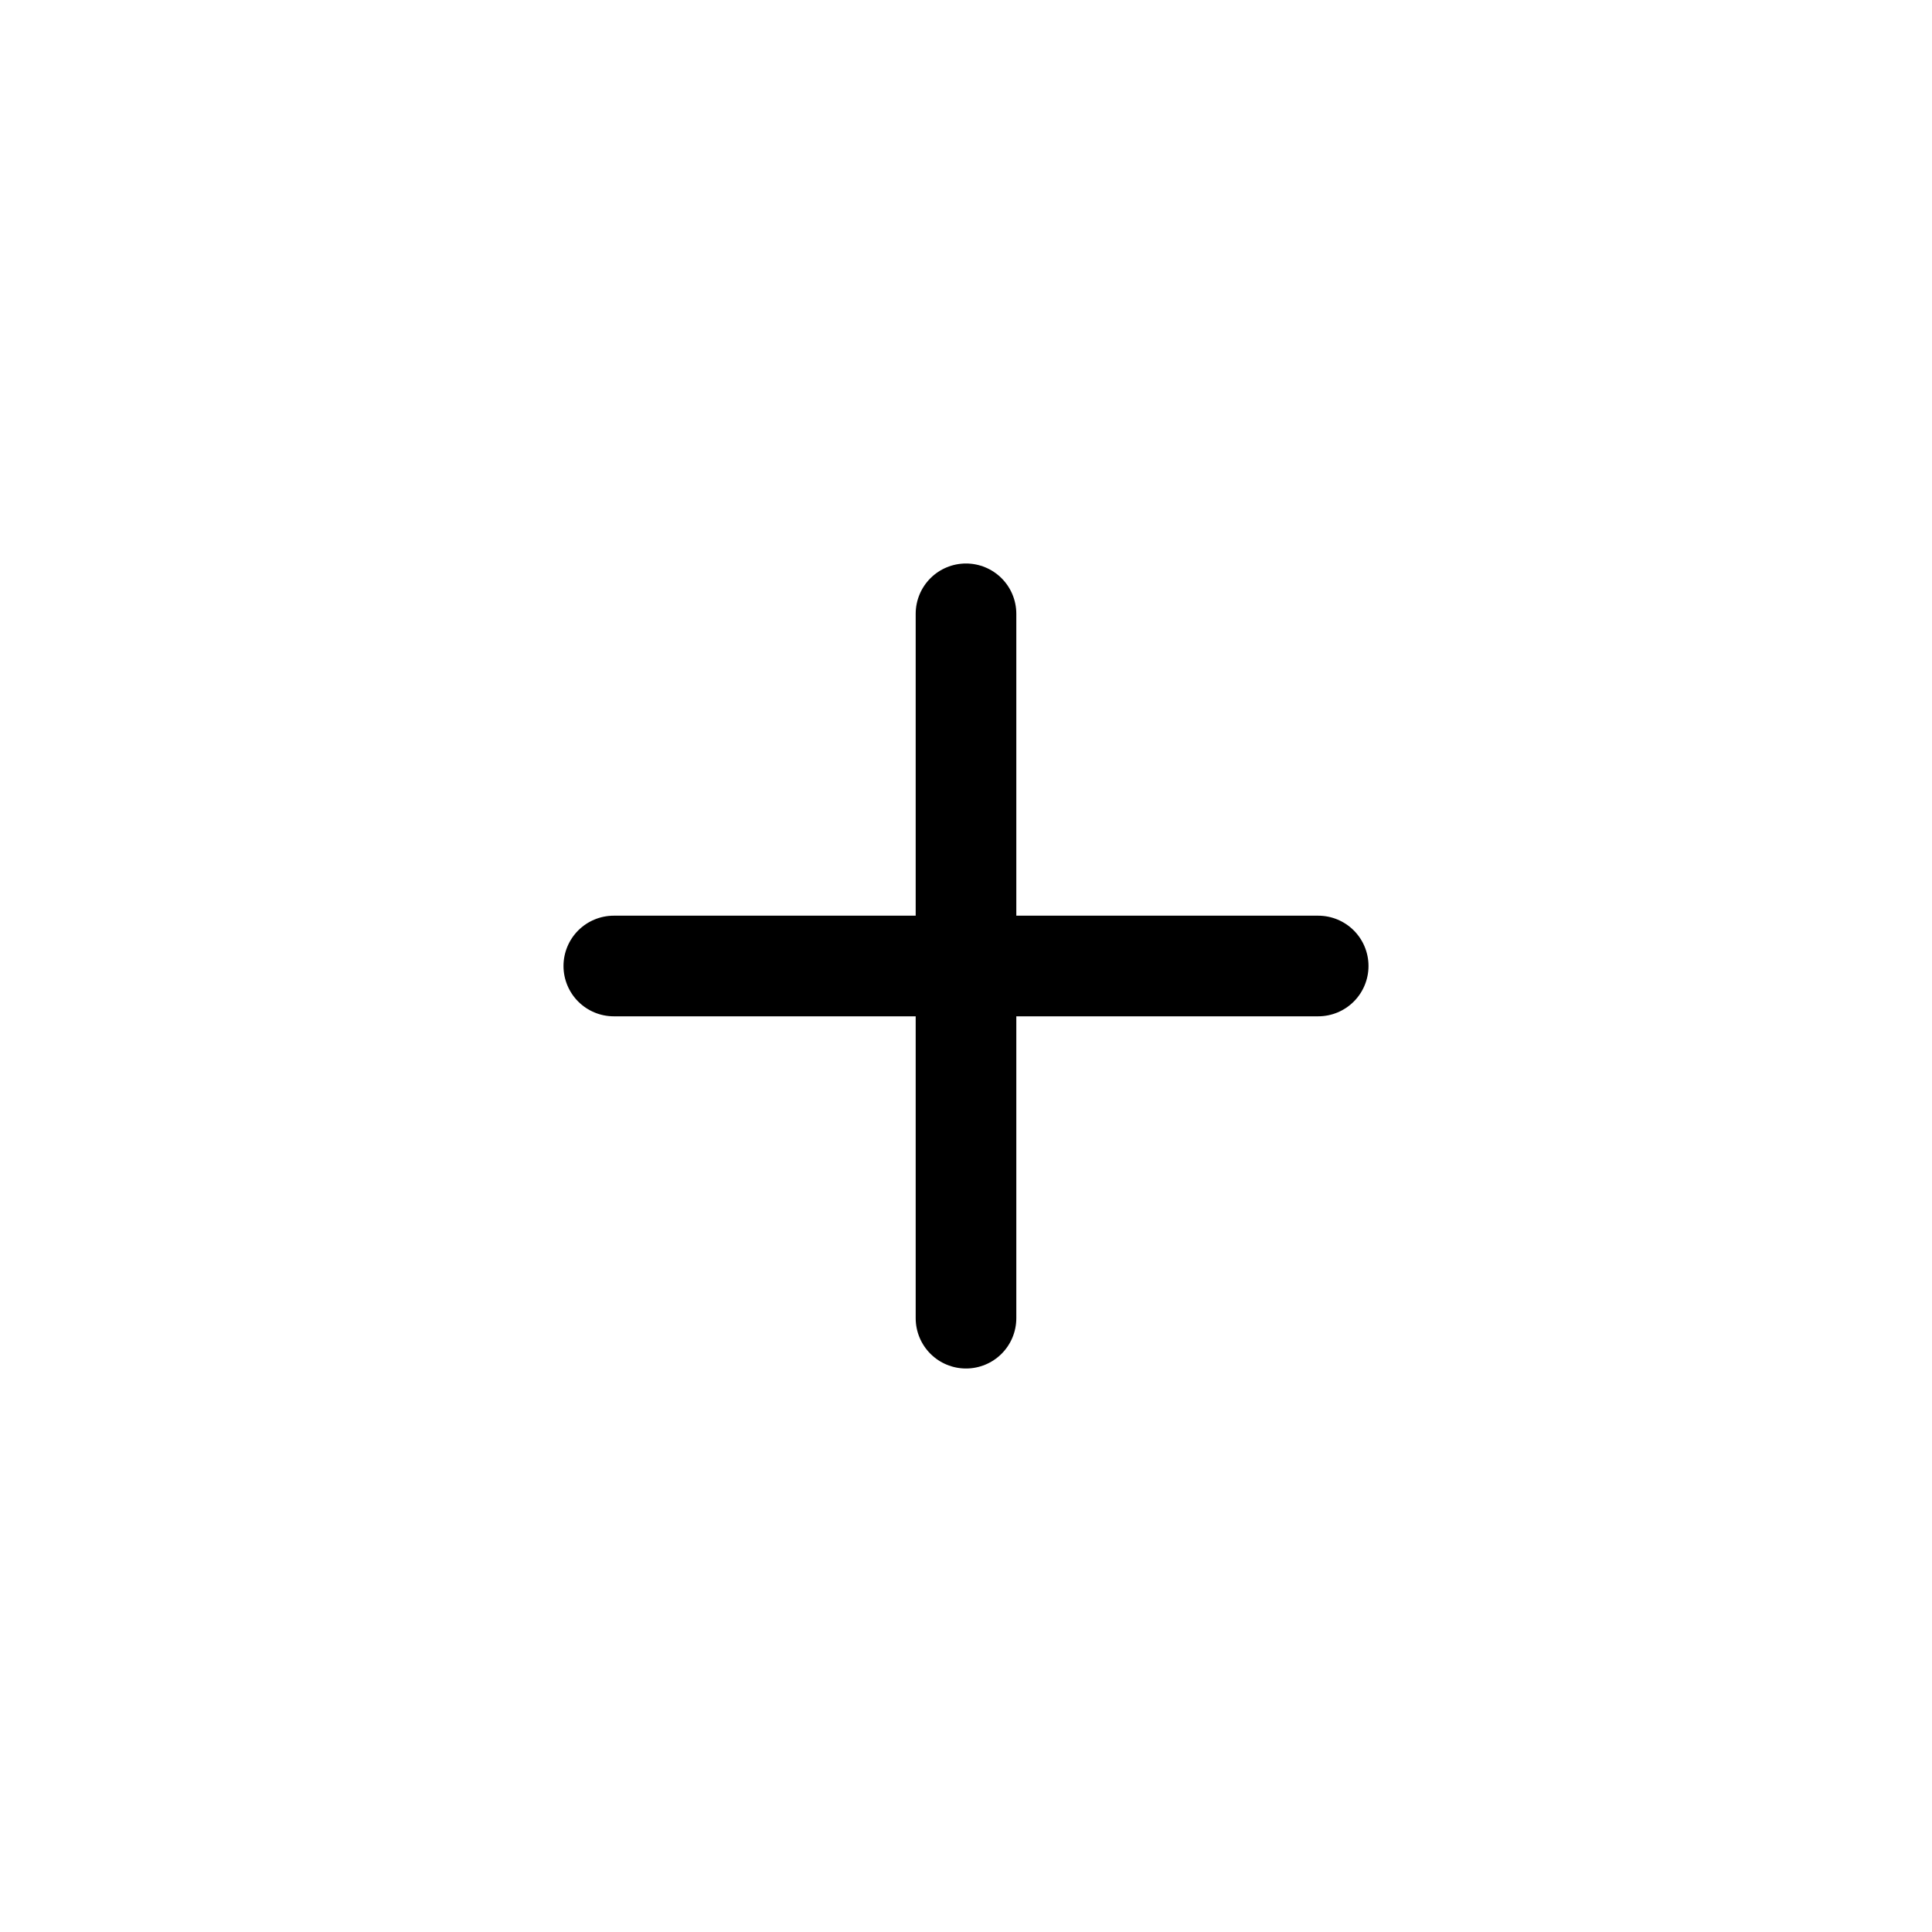
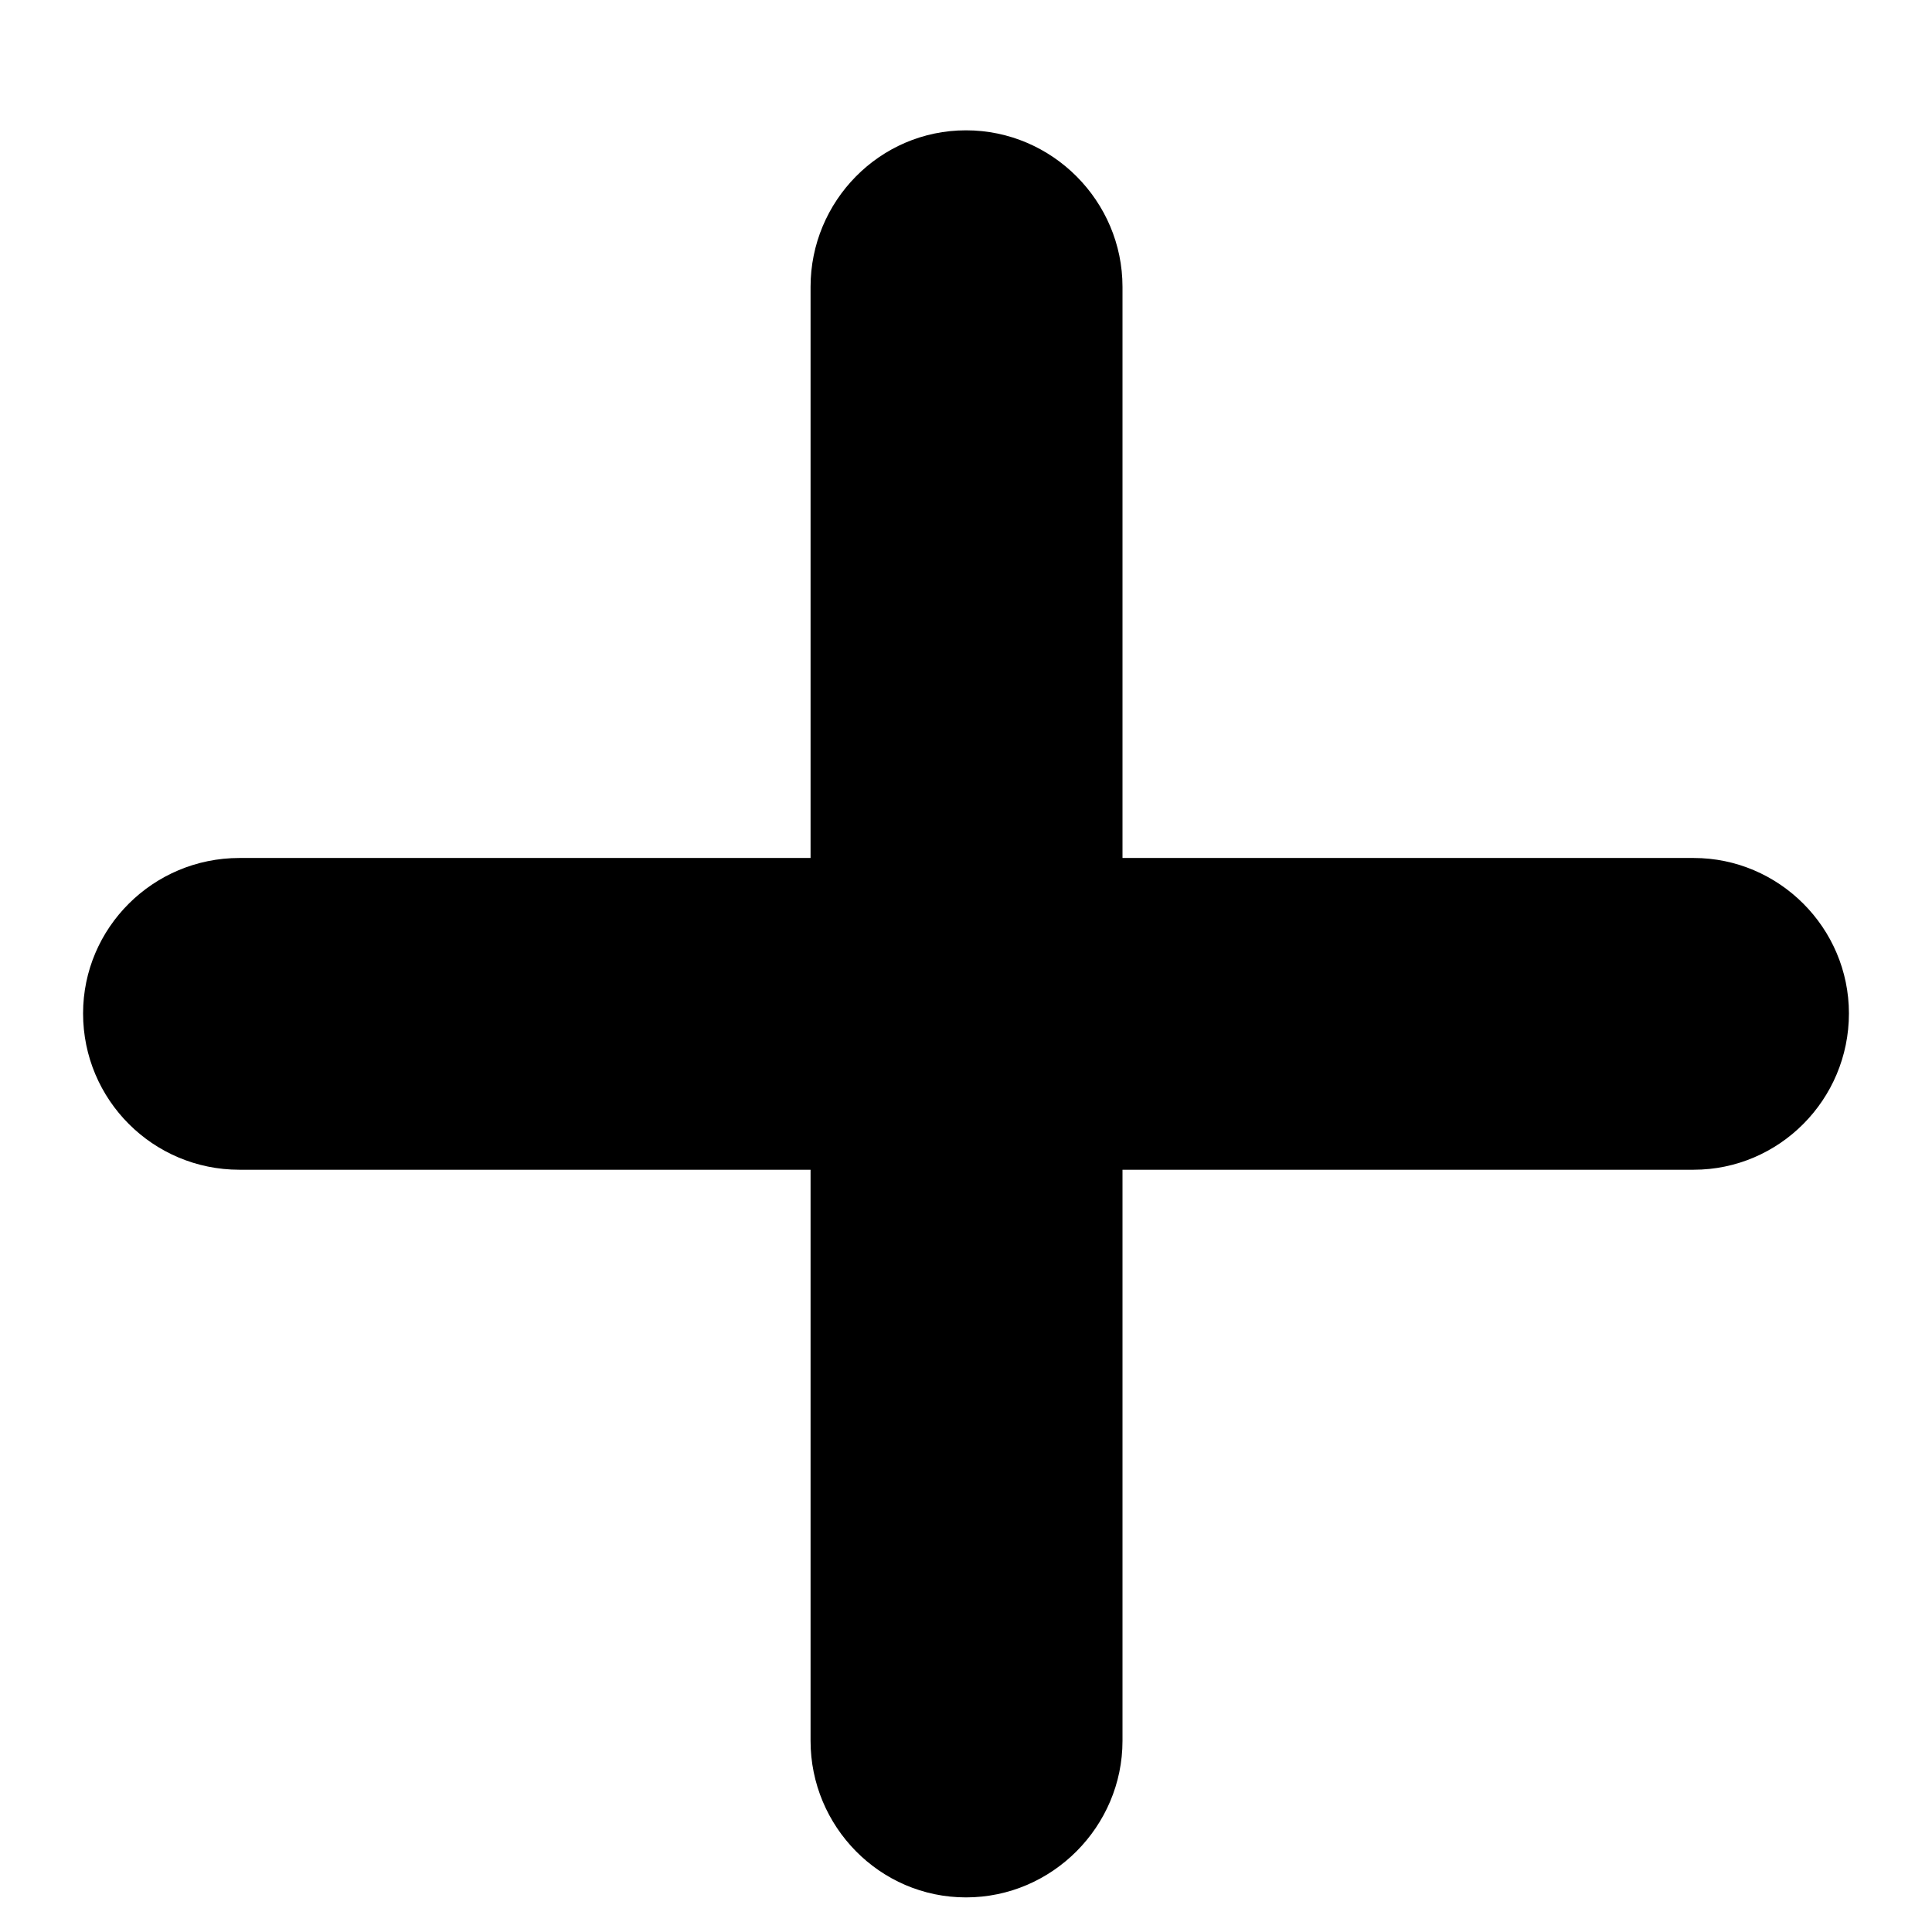
- <svg xmlns="http://www.w3.org/2000/svg" width="24" height="24" viewBox="0 0 24 24" fill="black">
-   <g id="Symbol/plus">
-     <path id="Vector" d="M12 7C12.166 7 12.325 7.066 12.442 7.183C12.559 7.3 12.625 7.459 12.625 7.625V11.375H16.375C16.541 11.375 16.7 11.441 16.817 11.558C16.934 11.675 17 11.834 17 12C17 12.166 16.934 12.325 16.817 12.442C16.7 12.559 16.541 12.625 16.375 12.625H12.625V16.375C12.625 16.541 12.559 16.7 12.442 16.817C12.325 16.934 12.166 17 12 17C11.834 17 11.675 16.934 11.558 16.817C11.441 16.7 11.375 16.541 11.375 16.375V12.625H7.625C7.459 12.625 7.3 12.559 7.183 12.442C7.066 12.325 7 12.166 7 12C7 11.834 7.066 11.675 7.183 11.558C7.3 11.441 7.459 11.375 7.625 11.375H11.375V7.625C11.375 7.459 11.441 7.3 11.558 7.183C11.675 7.066 11.834 7 12 7Z" />
-   </g>
+ <svg xmlns="http://www.w3.org/2000/svg" width="11" height="11" viewBox="0 0 11 11" fill="black">
+   <path d="M0.473 5.77C0.473 5.283 0.871 4.885 1.363 4.885H4.615V1.633C4.615 1.146 5.008 0.742 5.5 0.742C5.992 0.742 6.391 1.146 6.391 1.633V4.885H9.643C10.129 4.885 10.527 5.283 10.527 5.77C10.527 6.262 10.129 6.66 9.643 6.66H6.391V9.912C6.391 10.398 5.992 10.803 5.5 10.803C5.008 10.803 4.615 10.398 4.615 9.912V6.66H1.363C0.871 6.66 0.473 6.262 0.473 5.77Z" />
</svg>
